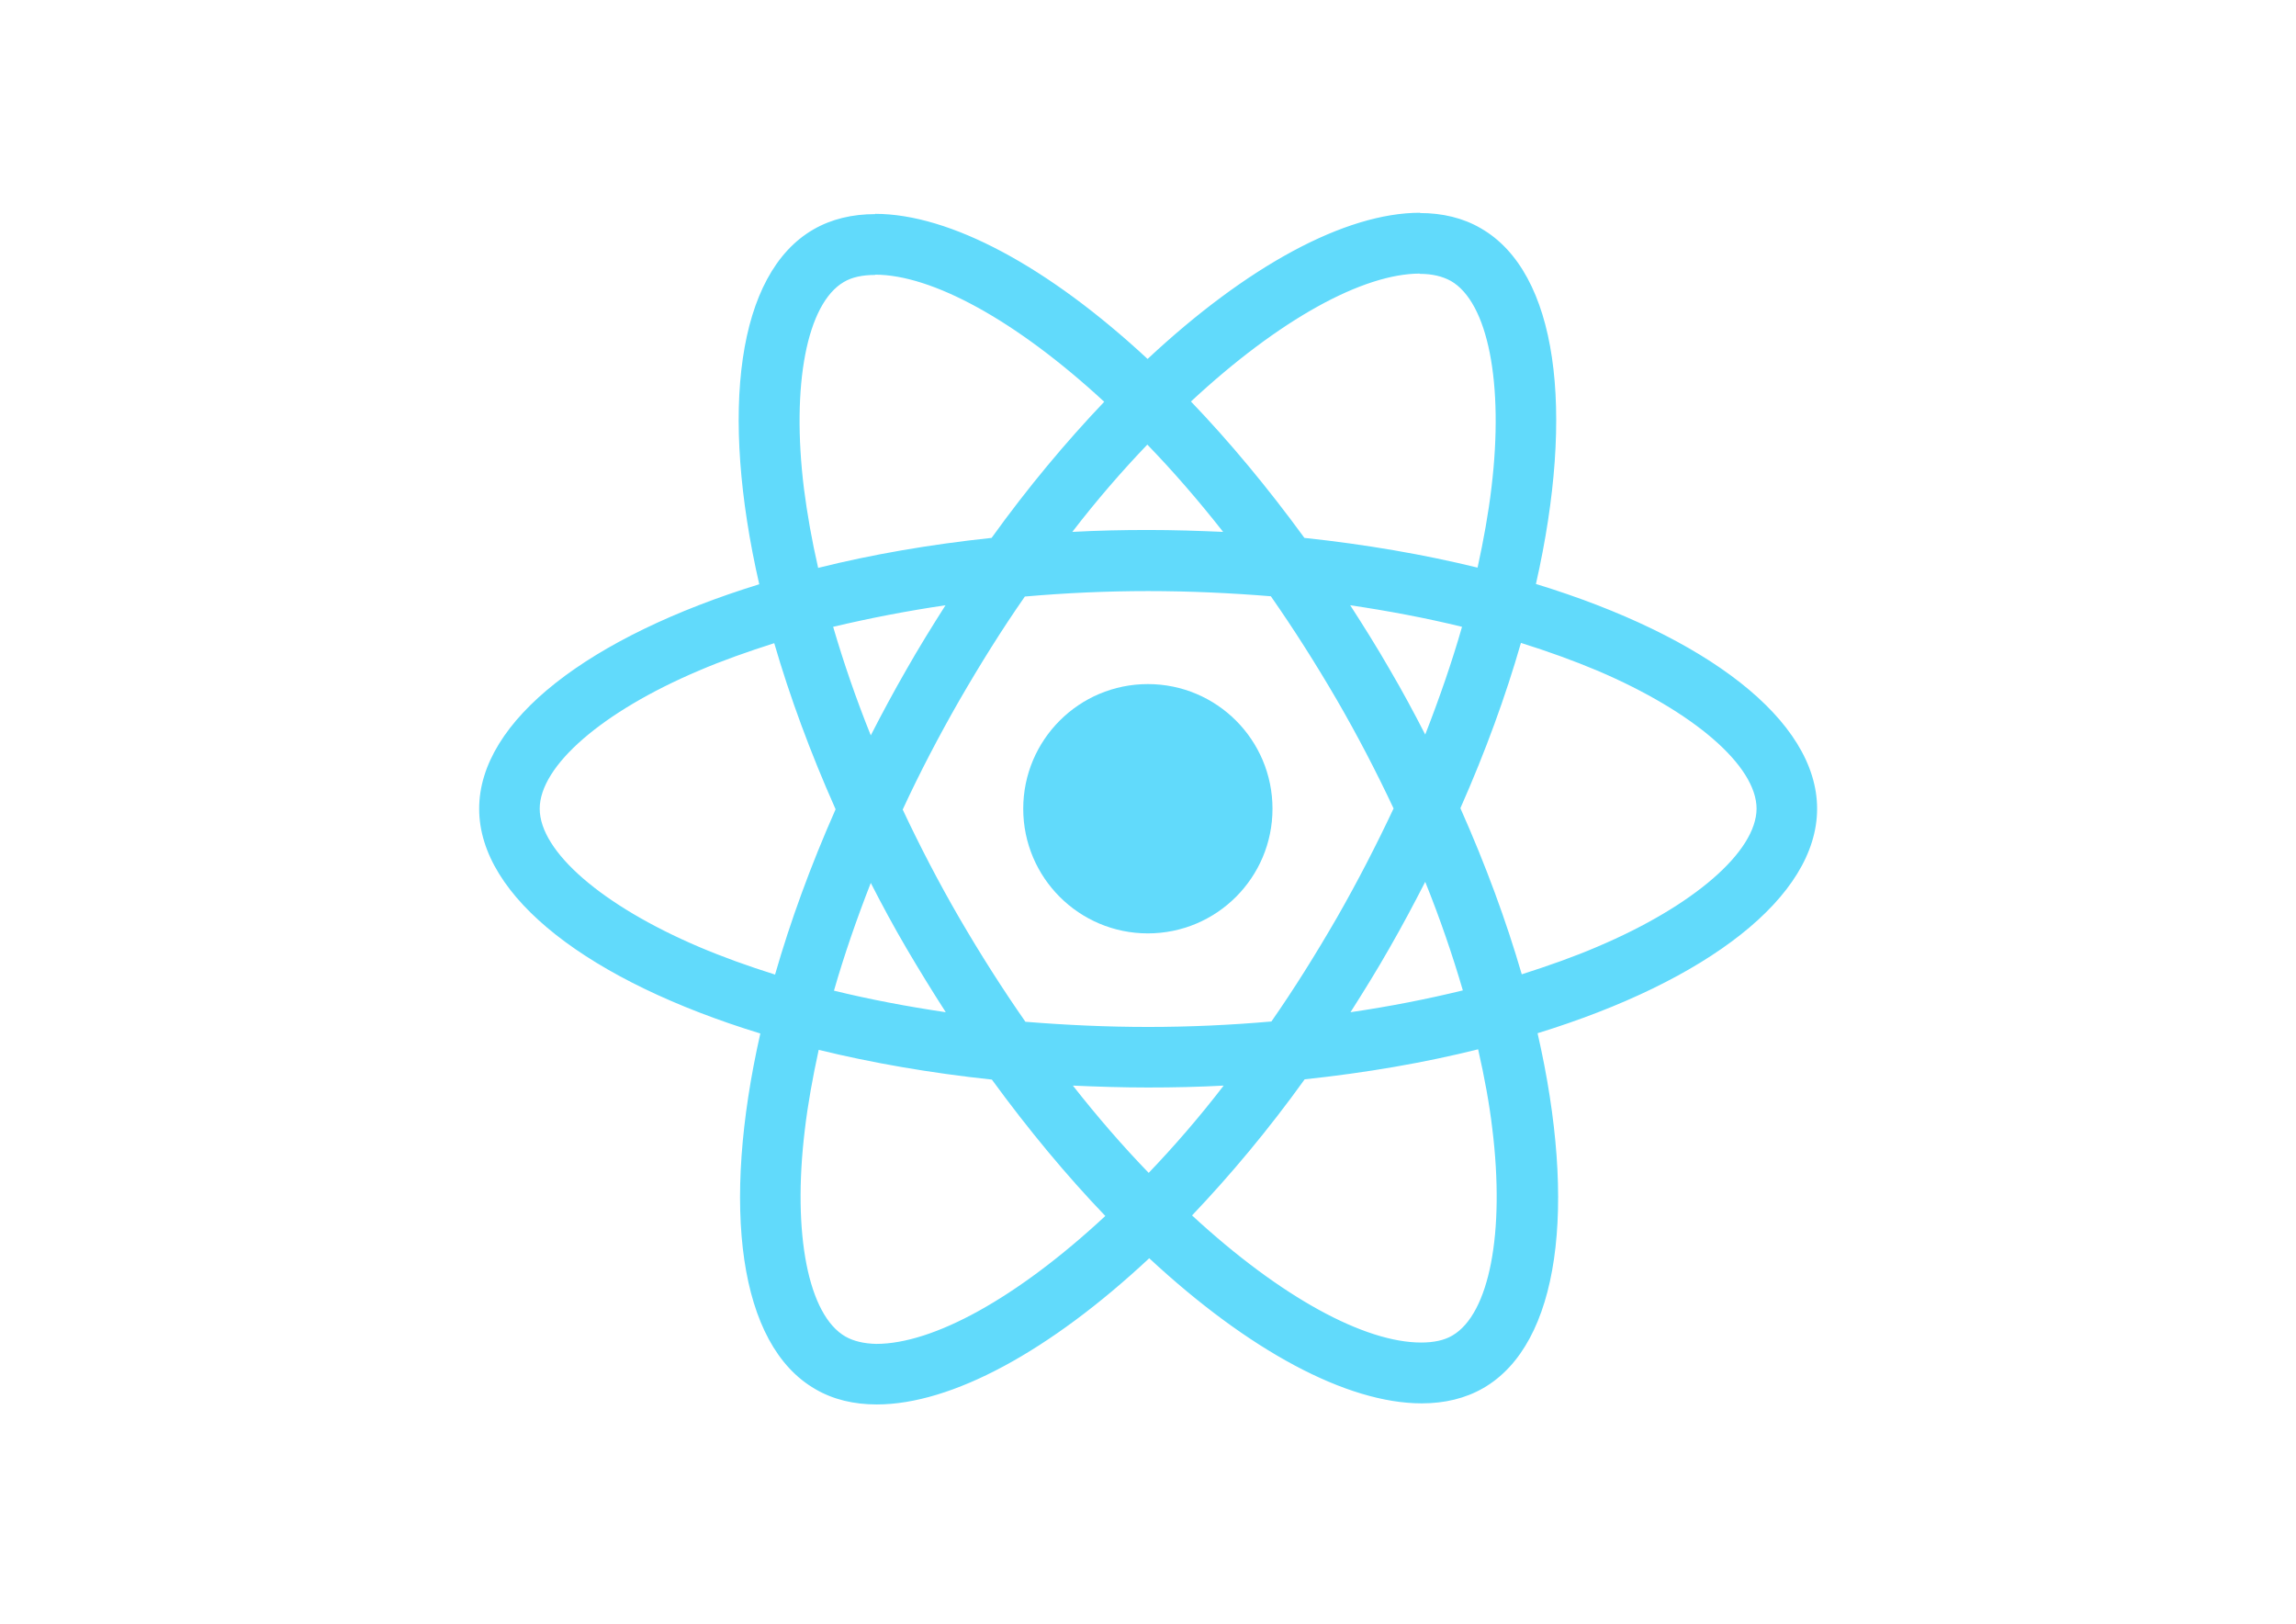
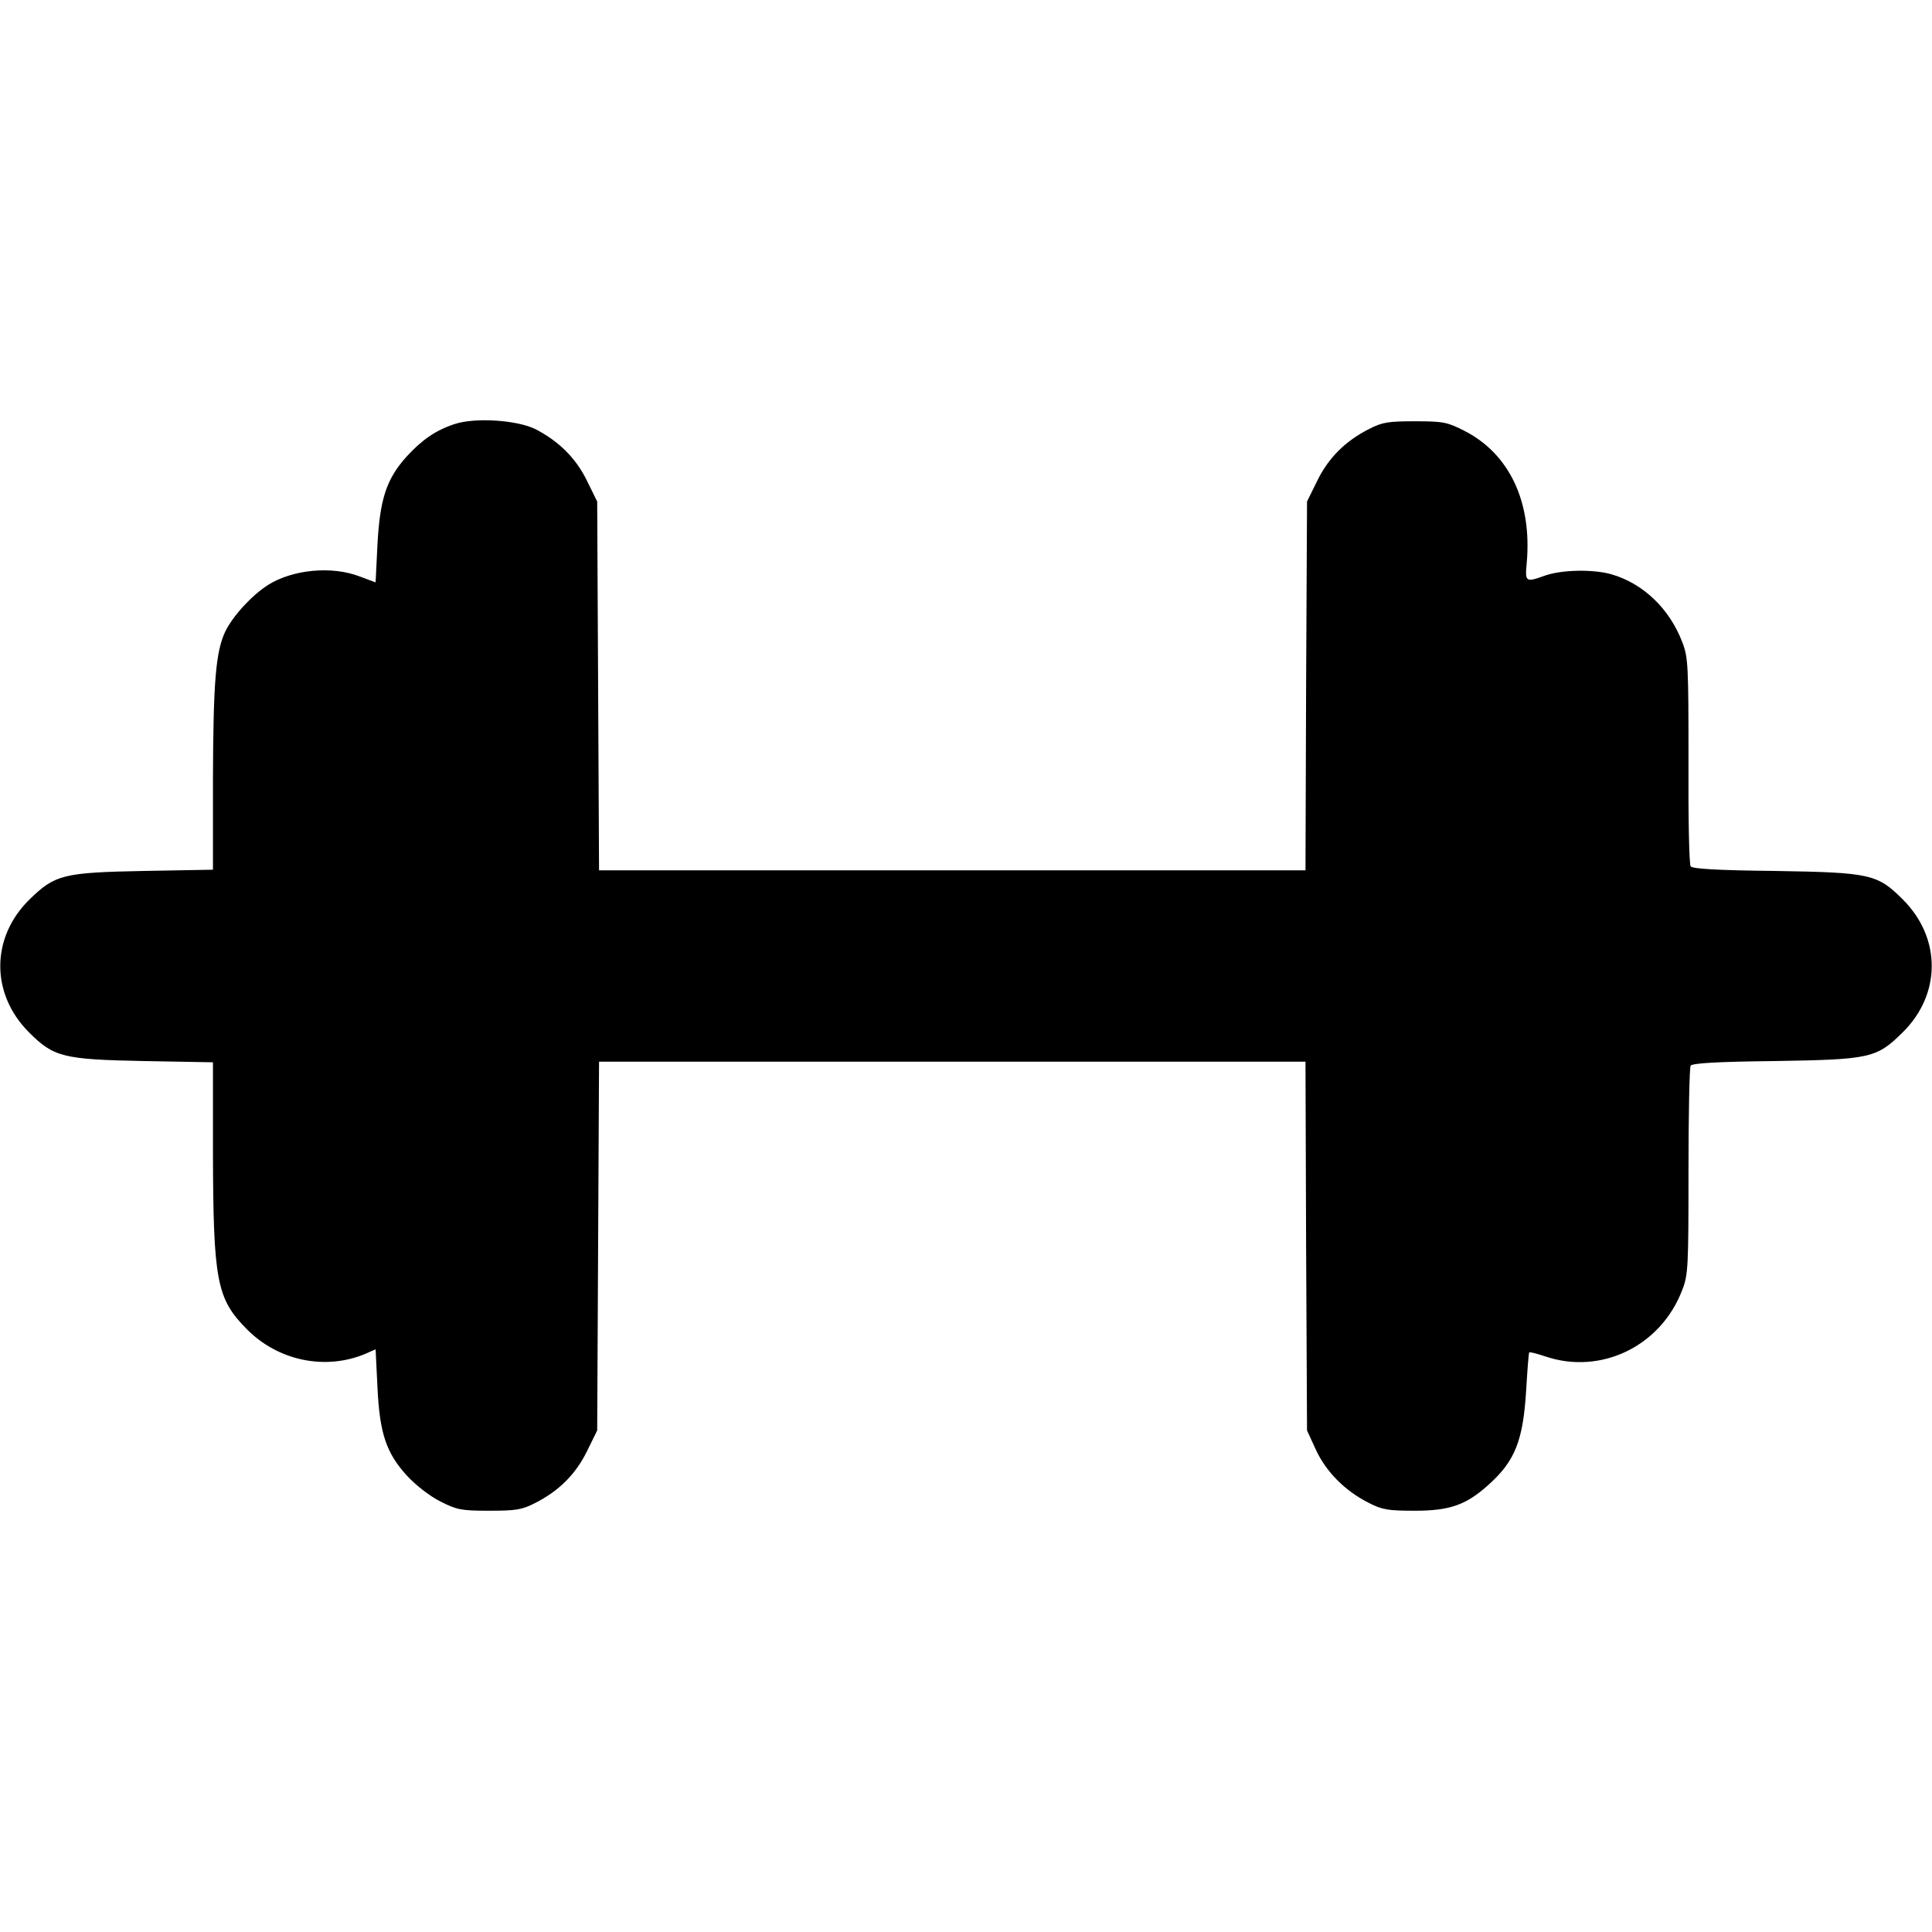
- <svg xmlns="http://www.w3.org/2000/svg" viewBox="0 0 841.9 595.3">
-   <g fill="#61DAFB">
-     <path d="M666.3 296.5c0-32.5-40.7-63.3-103.1-82.4 14.4-63.6 8-114.2-20.2-130.4-6.5-3.8-14.1-5.6-22.4-5.6v22.3c4.6 0 8.3.9 11.4 2.6 13.6 7.8 19.5 37.5 14.9 75.7-1.1 9.4-2.9 19.3-5.1 29.4-19.6-4.8-41-8.5-63.5-10.9-13.5-18.5-27.5-35.3-41.6-50 32.6-30.3 63.2-46.9 84-46.9V78c-27.5 0-63.5 19.6-99.9 53.6-36.4-33.8-72.4-53.2-99.9-53.2v22.3c20.7 0 51.4 16.5 84 46.6-14 14.7-28 31.4-41.3 49.9-22.6 2.4-44 6.1-63.6 11-2.3-10-4-19.7-5.2-29-4.7-38.2 1.1-67.9 14.6-75.8 3-1.8 6.9-2.6 11.5-2.6V78.5c-8.4 0-16 1.8-22.6 5.6-28.1 16.2-34.4 66.7-19.9 130.1-62.2 19.2-102.7 49.9-102.7 82.3 0 32.5 40.7 63.3 103.1 82.4-14.4 63.6-8 114.2 20.2 130.4 6.5 3.8 14.1 5.6 22.5 5.6 27.5 0 63.5-19.6 99.9-53.6 36.4 33.8 72.4 53.2 99.9 53.2 8.4 0 16-1.8 22.6-5.6 28.1-16.2 34.4-66.7 19.9-130.1 62-19.1 102.5-49.9 102.5-82.3zm-130.2-66.7c-3.7 12.9-8.3 26.2-13.5 39.5-4.1-8-8.4-16-13.1-24-4.6-8-9.5-15.8-14.4-23.4 14.2 2.1 27.9 4.7 41 7.9zm-45.8 106.5c-7.8 13.5-15.8 26.3-24.1 38.2-14.9 1.3-30 2-45.2 2-15.1 0-30.2-.7-45-1.9-8.3-11.9-16.4-24.6-24.2-38-7.6-13.1-14.5-26.4-20.8-39.8 6.2-13.4 13.2-26.8 20.7-39.9 7.8-13.5 15.8-26.3 24.1-38.2 14.9-1.3 30-2 45.2-2 15.1 0 30.2.7 45 1.9 8.3 11.9 16.4 24.6 24.2 38 7.6 13.1 14.5 26.4 20.8 39.8-6.3 13.4-13.2 26.8-20.7 39.9zm32.3-13c5.4 13.4 10 26.8 13.8 39.8-13.1 3.2-26.9 5.9-41.2 8 4.9-7.7 9.8-15.6 14.4-23.7 4.6-8 8.9-16.1 13-24.1zM421.2 430c-9.3-9.6-18.6-20.3-27.8-32 9 .4 18.2.7 27.5.7 9.4 0 18.7-.2 27.8-.7-9 11.7-18.3 22.4-27.5 32zm-74.4-58.9c-14.2-2.1-27.9-4.7-41-7.9 3.7-12.9 8.3-26.2 13.5-39.5 4.1 8 8.4 16 13.1 24 4.7 8 9.5 15.8 14.4 23.4zM420.7 163c9.3 9.6 18.6 20.3 27.8 32-9-.4-18.2-.7-27.5-.7-9.4 0-18.7.2-27.8.7 9-11.7 18.3-22.4 27.5-32zm-74 58.9c-4.9 7.7-9.8 15.6-14.4 23.7-4.6 8-8.9 16-13 24-5.4-13.4-10-26.8-13.8-39.8 13.1-3.1 26.9-5.8 41.2-7.9zm-90.5 125.2c-35.4-15.1-58.3-34.9-58.3-50.6 0-15.7 22.9-35.6 58.3-50.6 8.6-3.7 18-7 27.7-10.1 5.7 19.6 13.2 40 22.5 60.9-9.2 20.8-16.6 41.1-22.2 60.6-9.9-3.1-19.3-6.5-28-10.2zM310 490c-13.6-7.8-19.5-37.5-14.9-75.7 1.1-9.4 2.9-19.3 5.1-29.4 19.6 4.8 41 8.5 63.5 10.9 13.5 18.5 27.5 35.3 41.6 50-32.6 30.3-63.2 46.9-84 46.9-4.5-.1-8.3-1-11.3-2.7zm237.2-76.2c4.7 38.2-1.1 67.9-14.6 75.8-3 1.8-6.9 2.6-11.5 2.6-20.7 0-51.4-16.5-84-46.6 14-14.7 28-31.4 41.3-49.9 22.6-2.4 44-6.1 63.6-11 2.3 10.1 4.1 19.8 5.2 29.1zm38.5-66.7c-8.6 3.7-18 7-27.7 10.1-5.7-19.6-13.2-40-22.5-60.9 9.2-20.8 16.6-41.1 22.2-60.6 9.9 3.1 19.3 6.5 28.1 10.2 35.4 15.1 58.3 34.9 58.3 50.6-.1 15.7-23 35.6-58.4 50.6zM320.8 78.4z" />
-     <circle cx="420.9" cy="296.5" r="45.7" />
-     <path d="M520.5 78.1z" />
+ <svg xmlns="http://www.w3.org/2000/svg" version="1.0" width="626pt" height="626pt" viewBox="0 0 626 626" preserveAspectRatio="xMidYMid meet">
+   <g transform="translate(0,626) scale(0.1,-0.1)" fill="#000000" stroke="none">
+     <path d="M1473 4886 c-61 -20 -106 -51 -157 -107 -64 -72 -85 -136 -93 -284 l-6 -122 -51 19 c-90 35 -217 23 -297 -27 -53 -34 -112 -98 -138 -149 -32 -66 -40 -162 -41 -483 l0 -291 -223 -4 c-262 -5 -289 -12 -371 -92 -126 -123 -127 -306 -2 -431 80 -80 110 -88 374 -93 l222 -4 0 -291 c1 -417 12 -475 109 -573 101 -103 254 -135 384 -81 l34 15 6 -122 c7 -150 28 -214 97 -289 28 -30 73 -65 107 -82 53 -27 67 -30 158 -30 87 0 106 3 149 25 77 39 132 94 168 168 l33 67 3 597 3 598 1144 0 1145 0 2 -597 3 -598 29 -63 c33 -71 94 -133 172 -172 43 -22 62 -25 149 -25 113 0 166 19 238 84 86 77 112 143 122 306 4 66 8 121 10 123 2 2 25 -4 52 -13 180 -61 375 33 444 216 19 48 20 77 20 383 0 182 3 336 7 343 5 8 85 13 272 15 309 5 330 9 414 92 126 123 127 306 2 431 -83 83 -105 88 -416 93 -188 2 -267 7 -272 15 -5 7 -8 161 -7 343 0 307 -1 334 -20 383 -41 108 -126 190 -229 220 -59 17 -159 15 -213 -3 -67 -24 -68 -23 -62 42 17 197 -57 353 -204 427 -53 27 -67 30 -158 30 -87 0 -106 -3 -149 -25 -77 -39 -132 -94 -168 -168 l-33 -67 -3 -597 -2 -598 -1145 0 -1144 0 -3 598 -3 597 -33 67 c-36 74 -92 129 -168 168 -60 29 -194 38 -261 16z" />
  </g>
</svg>
